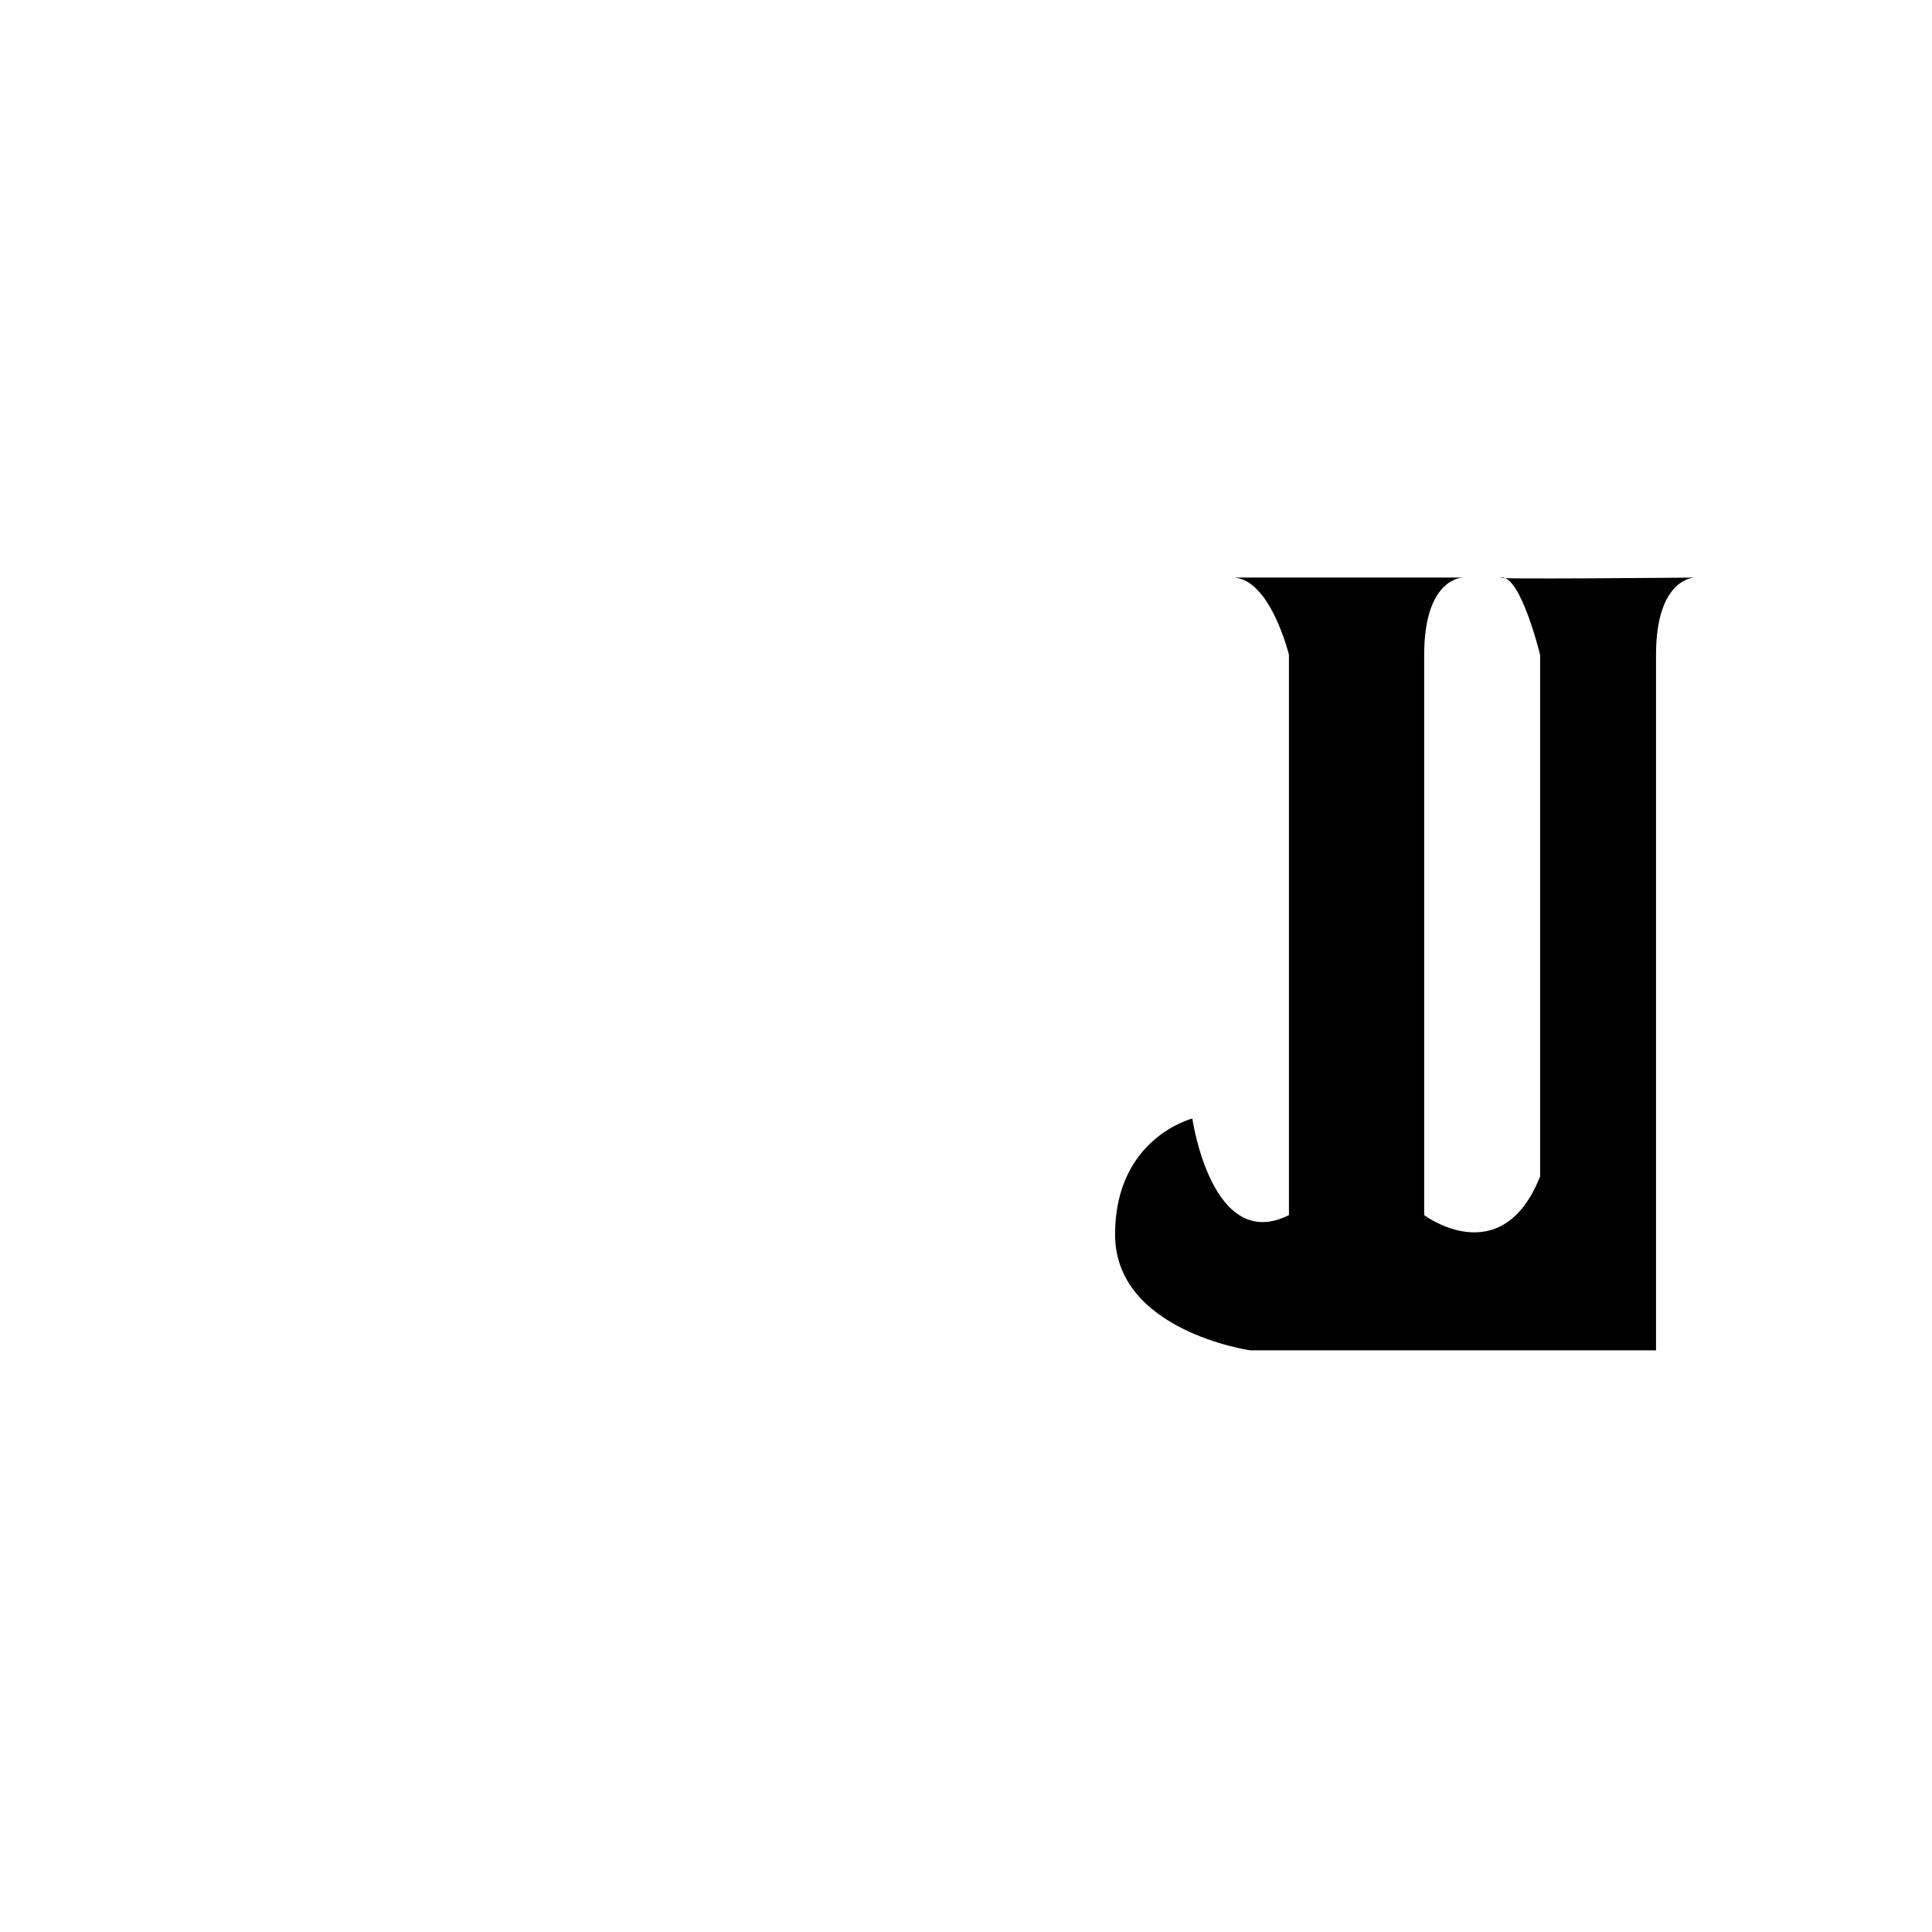
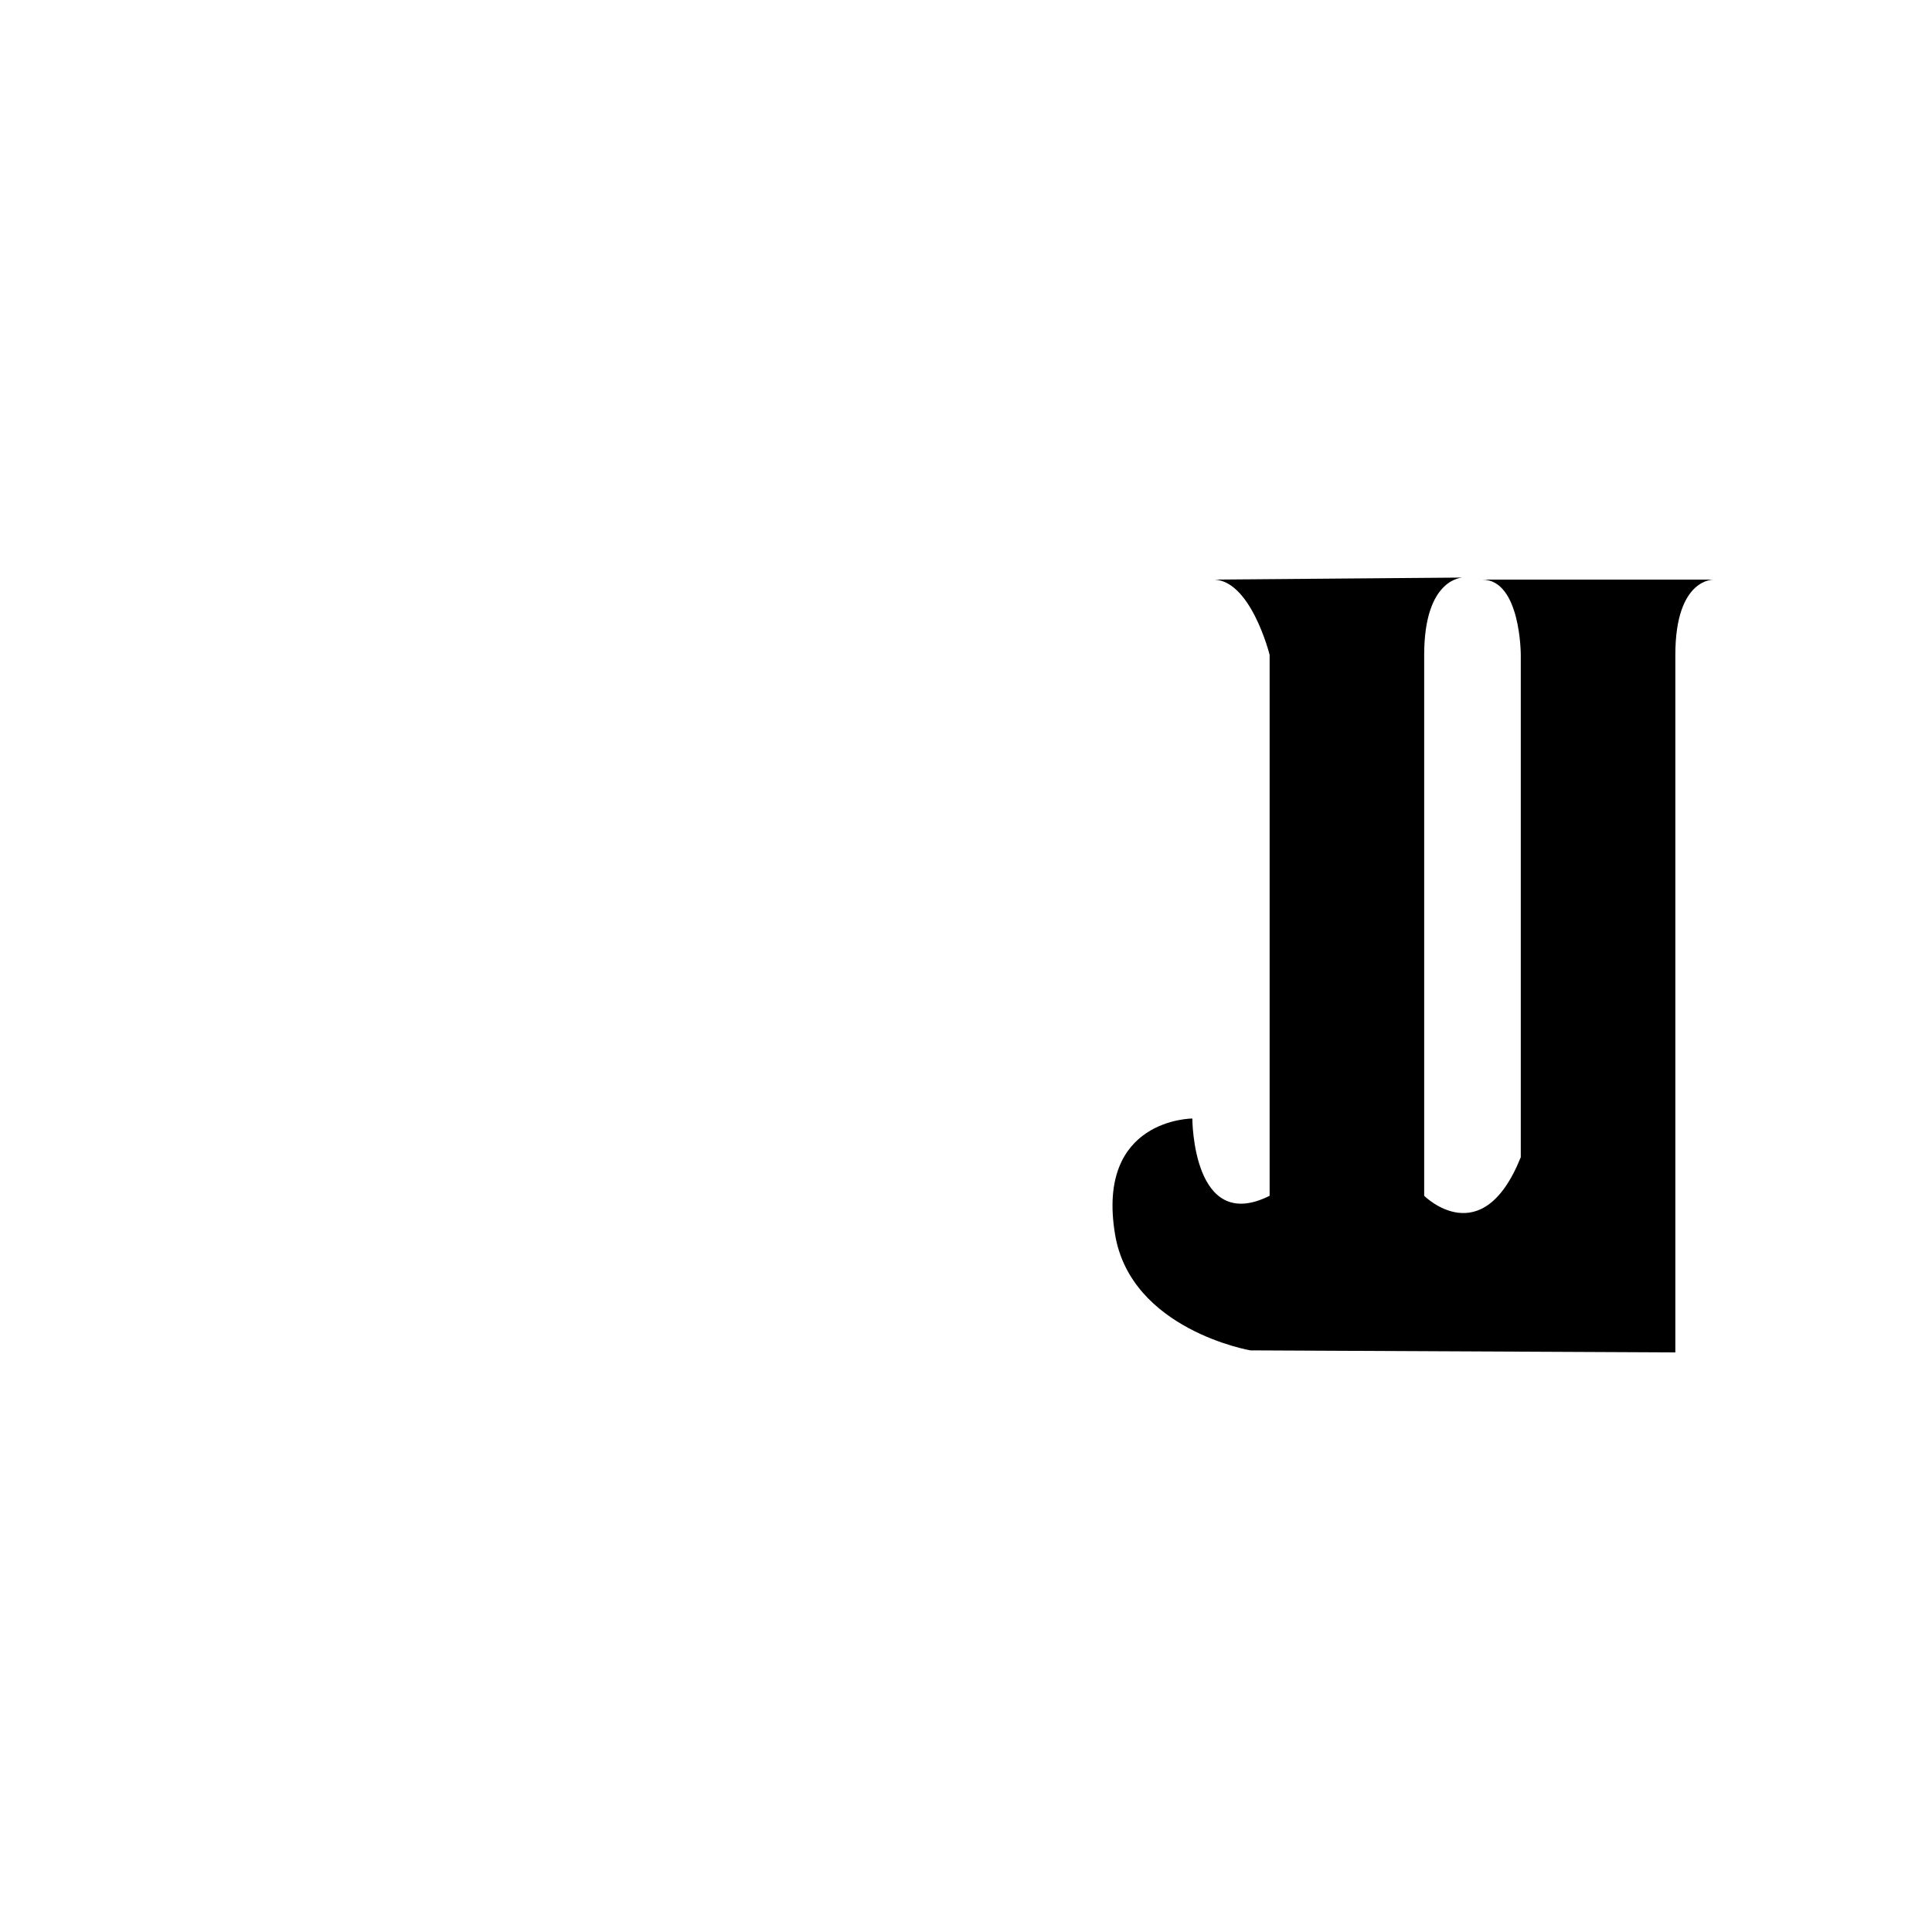
<svg xmlns="http://www.w3.org/2000/svg" id="_完成" data-name="完成" width="1000" height="1000" viewBox="0 0 1000 1000">
-   <path d="M637.156,298.945h120s-20,0-20,40v290s40,30,60-20v-270s-9.999-41.055-20-40,100,0,100,0c0,0-20,0-20,40v360h-210s-70-10-70-60,40-60,40-60c0,0,10,70,50,50v-290s-9.999-41.055-30-40Z" />
+   <path d="M627.155,300l130-1.055s-20,0-20,40v280s30,30,50-20v-260s0-38.945-20-38.945c-10.056,0,120,0,120,0,0,0-20-1.055-20,38.945s0,361.055,0,361.055l-220-1.055s-61.78-10.68-70-60c-10-60,40-60,40-60,0,0,0,60,40,40v-280s-10-40-30-38.945Z" />
</svg>
